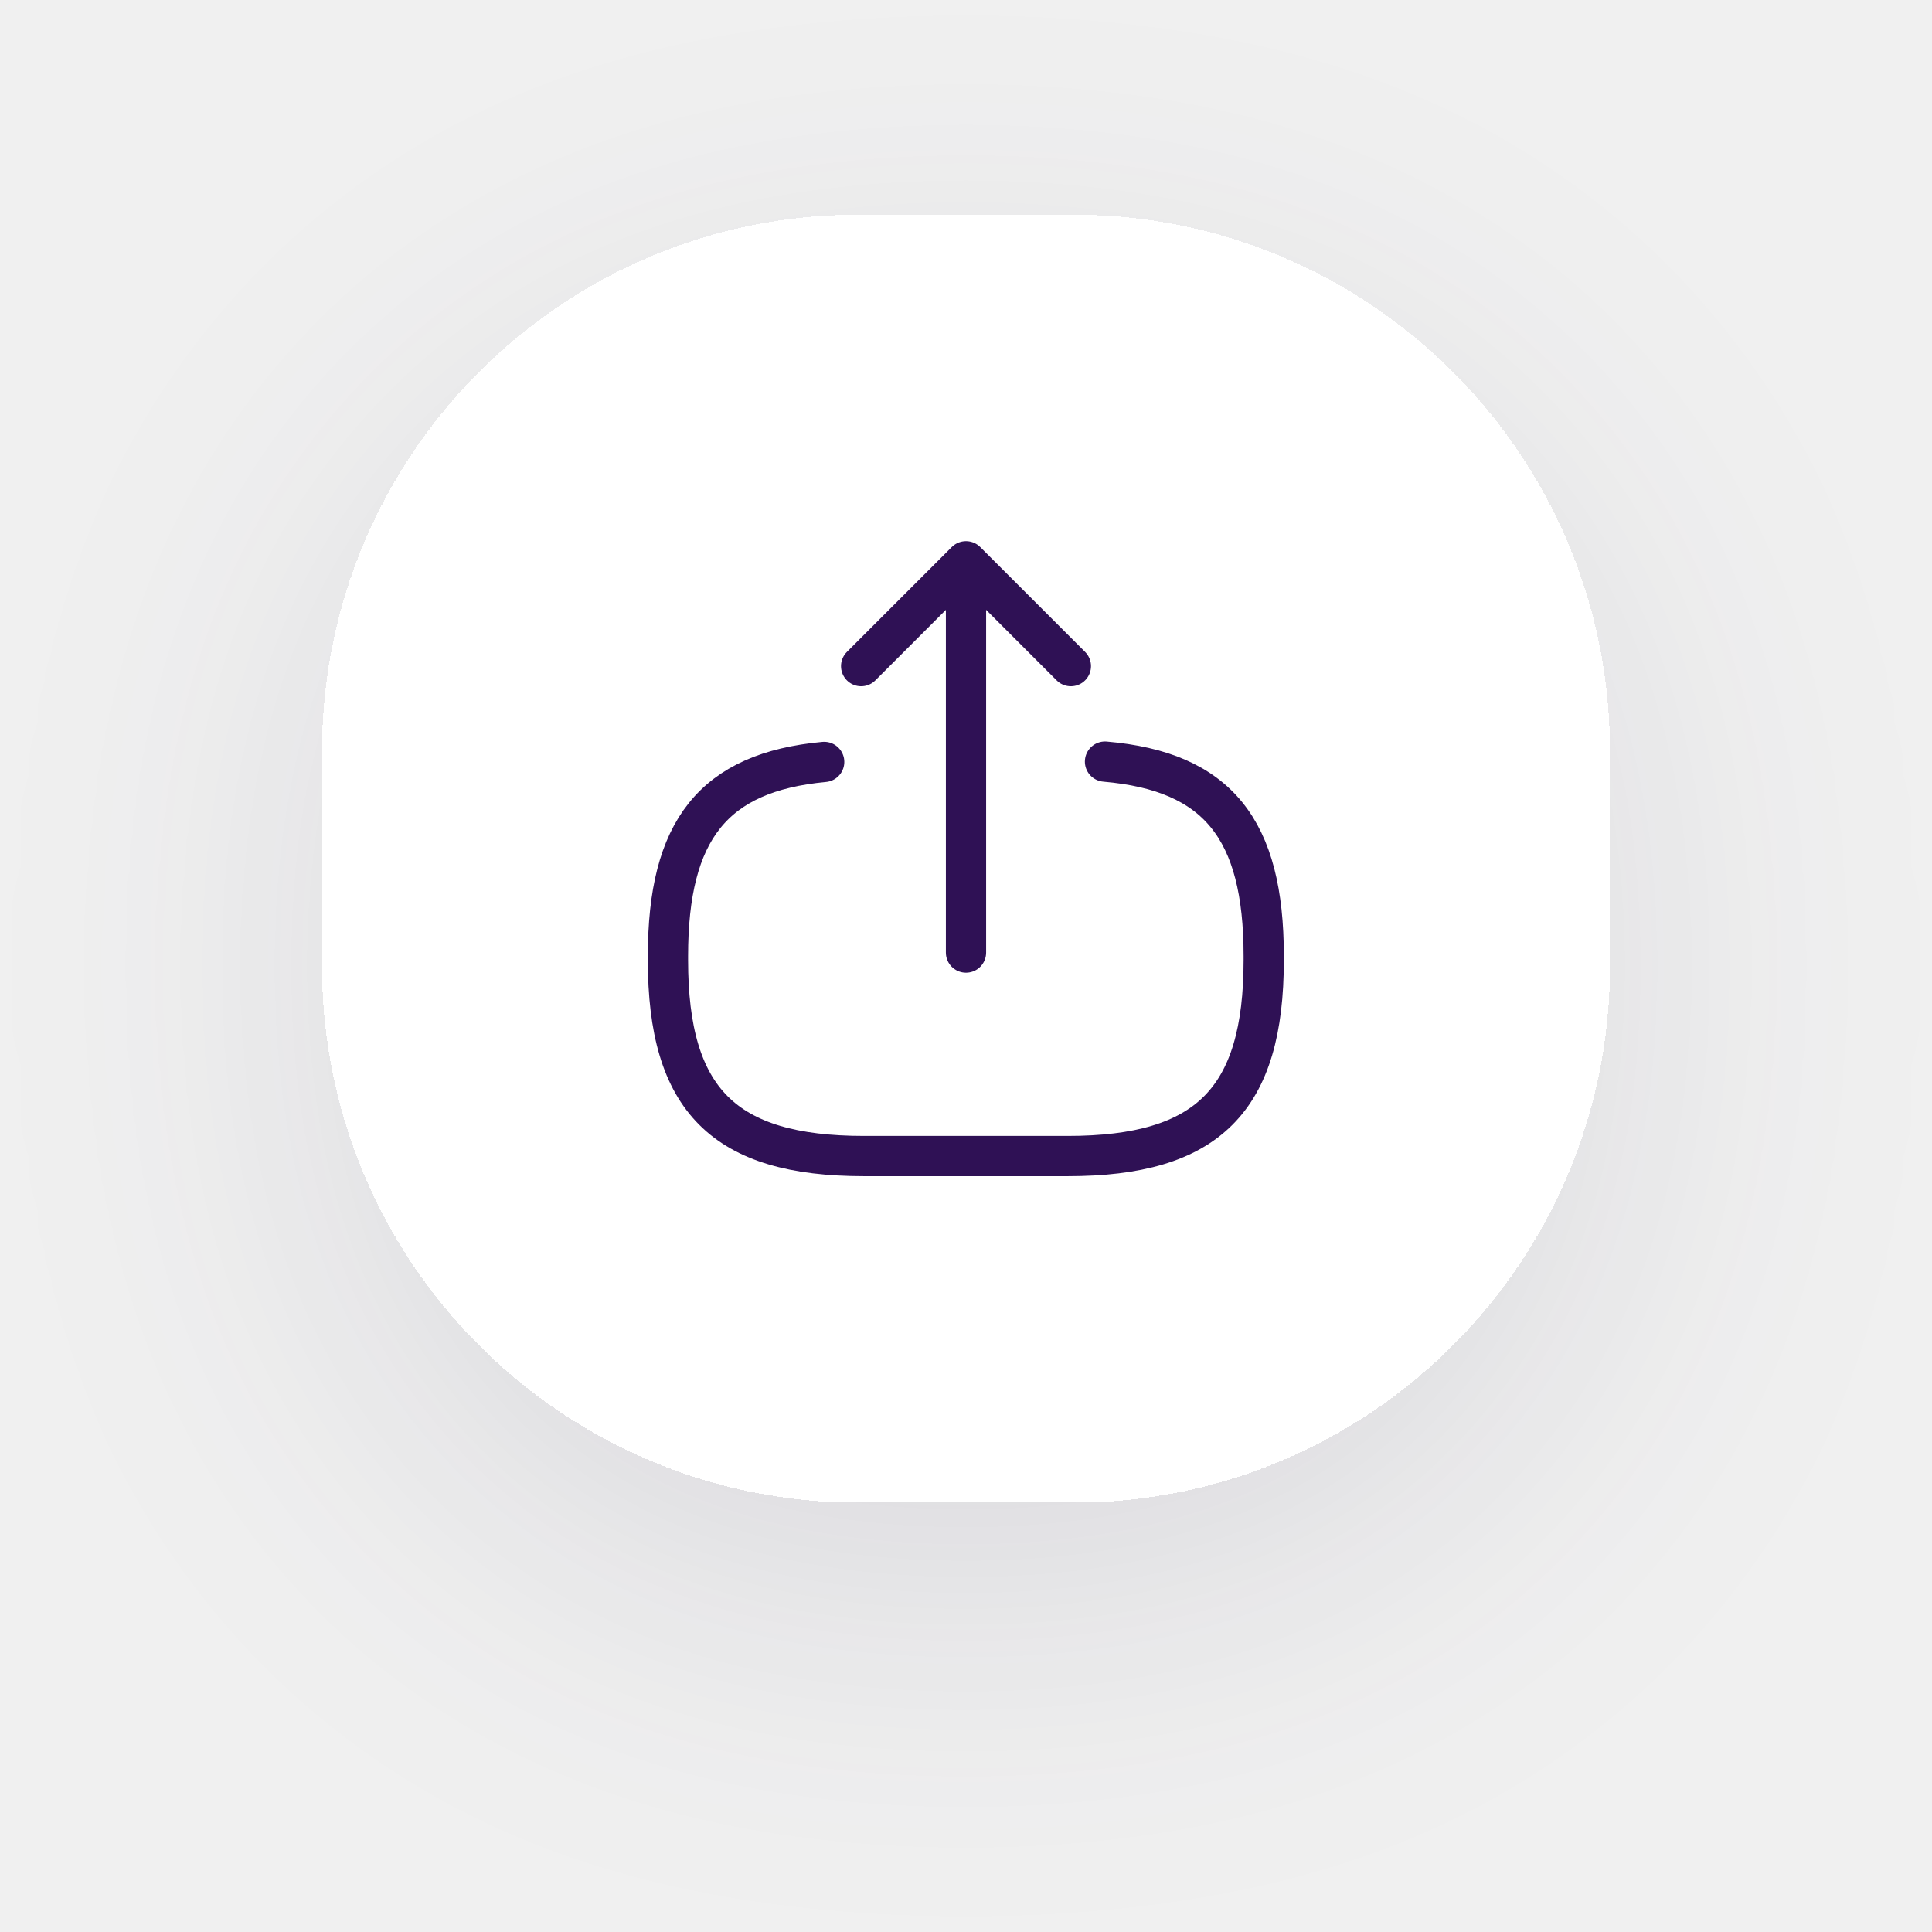
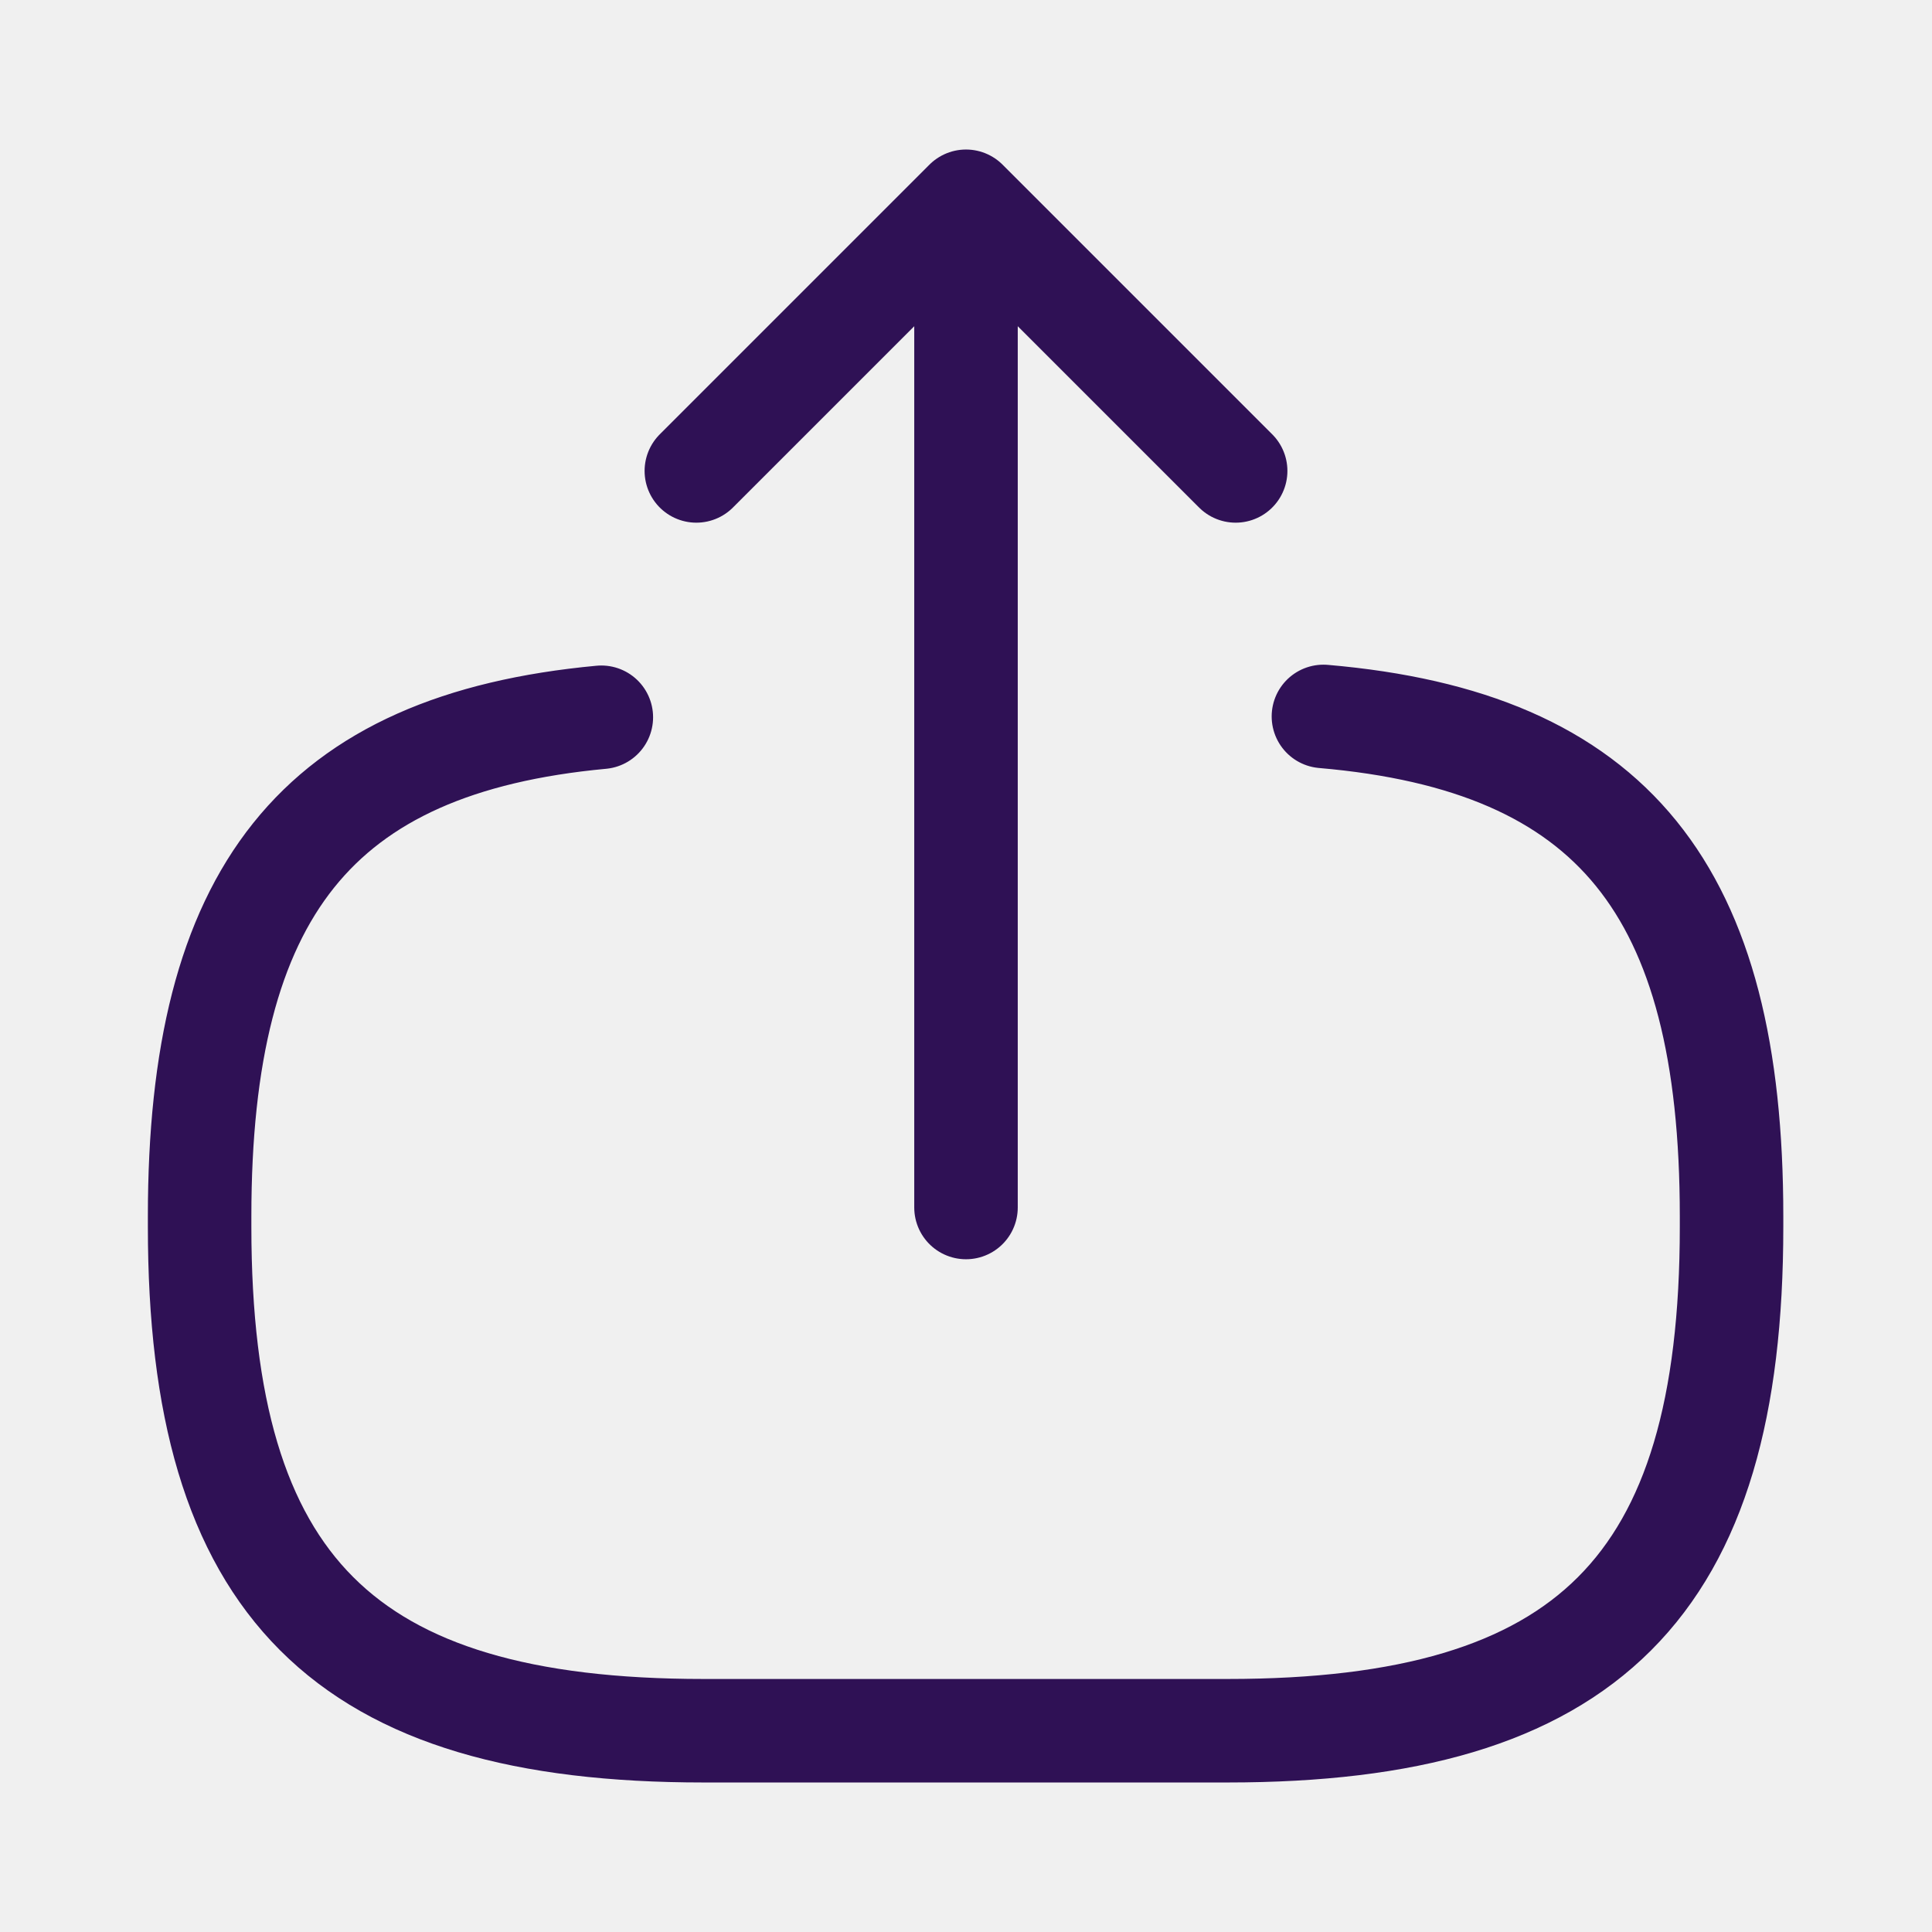
- <svg xmlns="http://www.w3.org/2000/svg" width="72" height="72" viewBox="0 0 72 72" fill="none">
-   <g filter="url(#filter0_d_36_243)">
-     <rect x="12" y="8" width="48" height="48" rx="20" fill="white" shape-rendering="crispEdges" />
-     <path d="M41.18 28.383C45.38 28.745 47.095 30.903 47.095 35.628V35.78C47.095 40.995 45.007 43.083 39.792 43.083H32.197C26.982 43.083 24.893 40.995 24.893 35.78V35.628C24.893 30.938 26.585 28.78 30.715 28.395" stroke="#2F1155" stroke-width="1.5" stroke-linecap="round" stroke-linejoin="round" />
-     <path d="M36 35.5V22.223" stroke="#2F1155" stroke-width="1.5" stroke-linecap="round" stroke-linejoin="round" />
-     <path d="M39.908 24.825L36 20.917L32.092 24.825" stroke="#2F1155" stroke-width="1.5" stroke-linecap="round" stroke-linejoin="round" />
-   </g>
-   <defs>
-     <filter id="filter0_d_36_243" x="0" y="0" width="72" height="72" filterUnits="userSpaceOnUse" color-interpolation-filters="sRGB">
-       <feFlood flood-opacity="0" result="BackgroundImageFix" />
-       <feColorMatrix in="SourceAlpha" type="matrix" values="0 0 0 0 0 0 0 0 0 0 0 0 0 0 0 0 0 0 127 0" result="hardAlpha" />
-       <feOffset dy="4" />
-       <feGaussianBlur stdDeviation="6" />
-       <feComposite in2="hardAlpha" operator="out" />
-       <feColorMatrix type="matrix" values="0 0 0 0 0.154 0 0 0 0 0.134 0 0 0 0 0.275 0 0 0 0.1 0" />
-       <feBlend mode="normal" in2="BackgroundImageFix" result="effect1_dropShadow_36_243" />
-       <feBlend mode="normal" in="SourceGraphic" in2="effect1_dropShadow_36_243" result="shape" />
-     </filter>
-   </defs>
+ <svg xmlns="http://www.w3.org/2000/svg" width="28" height="28" viewBox="0 0 28 28" fill="none">
+   <path d="M19.18 10.383C23.38 10.745 25.095 12.903 25.095 17.628V17.78C25.095 22.995 23.007 25.083 17.792 25.083H10.197C4.982 25.083 2.893 22.995 2.893 17.78V17.628C2.893 12.938 4.585 10.78 8.715 10.395" stroke="#2F1155" stroke-width="1.5" stroke-linecap="round" stroke-linejoin="round" />
+   <path d="M14 17.5V4.223" stroke="#2F1155" stroke-width="1.5" stroke-linecap="round" stroke-linejoin="round" />
+   <path d="M17.908 6.825L14 2.917L10.092 6.825" stroke="#2F1155" stroke-width="1.5" stroke-linecap="round" stroke-linejoin="round" />
</svg>
